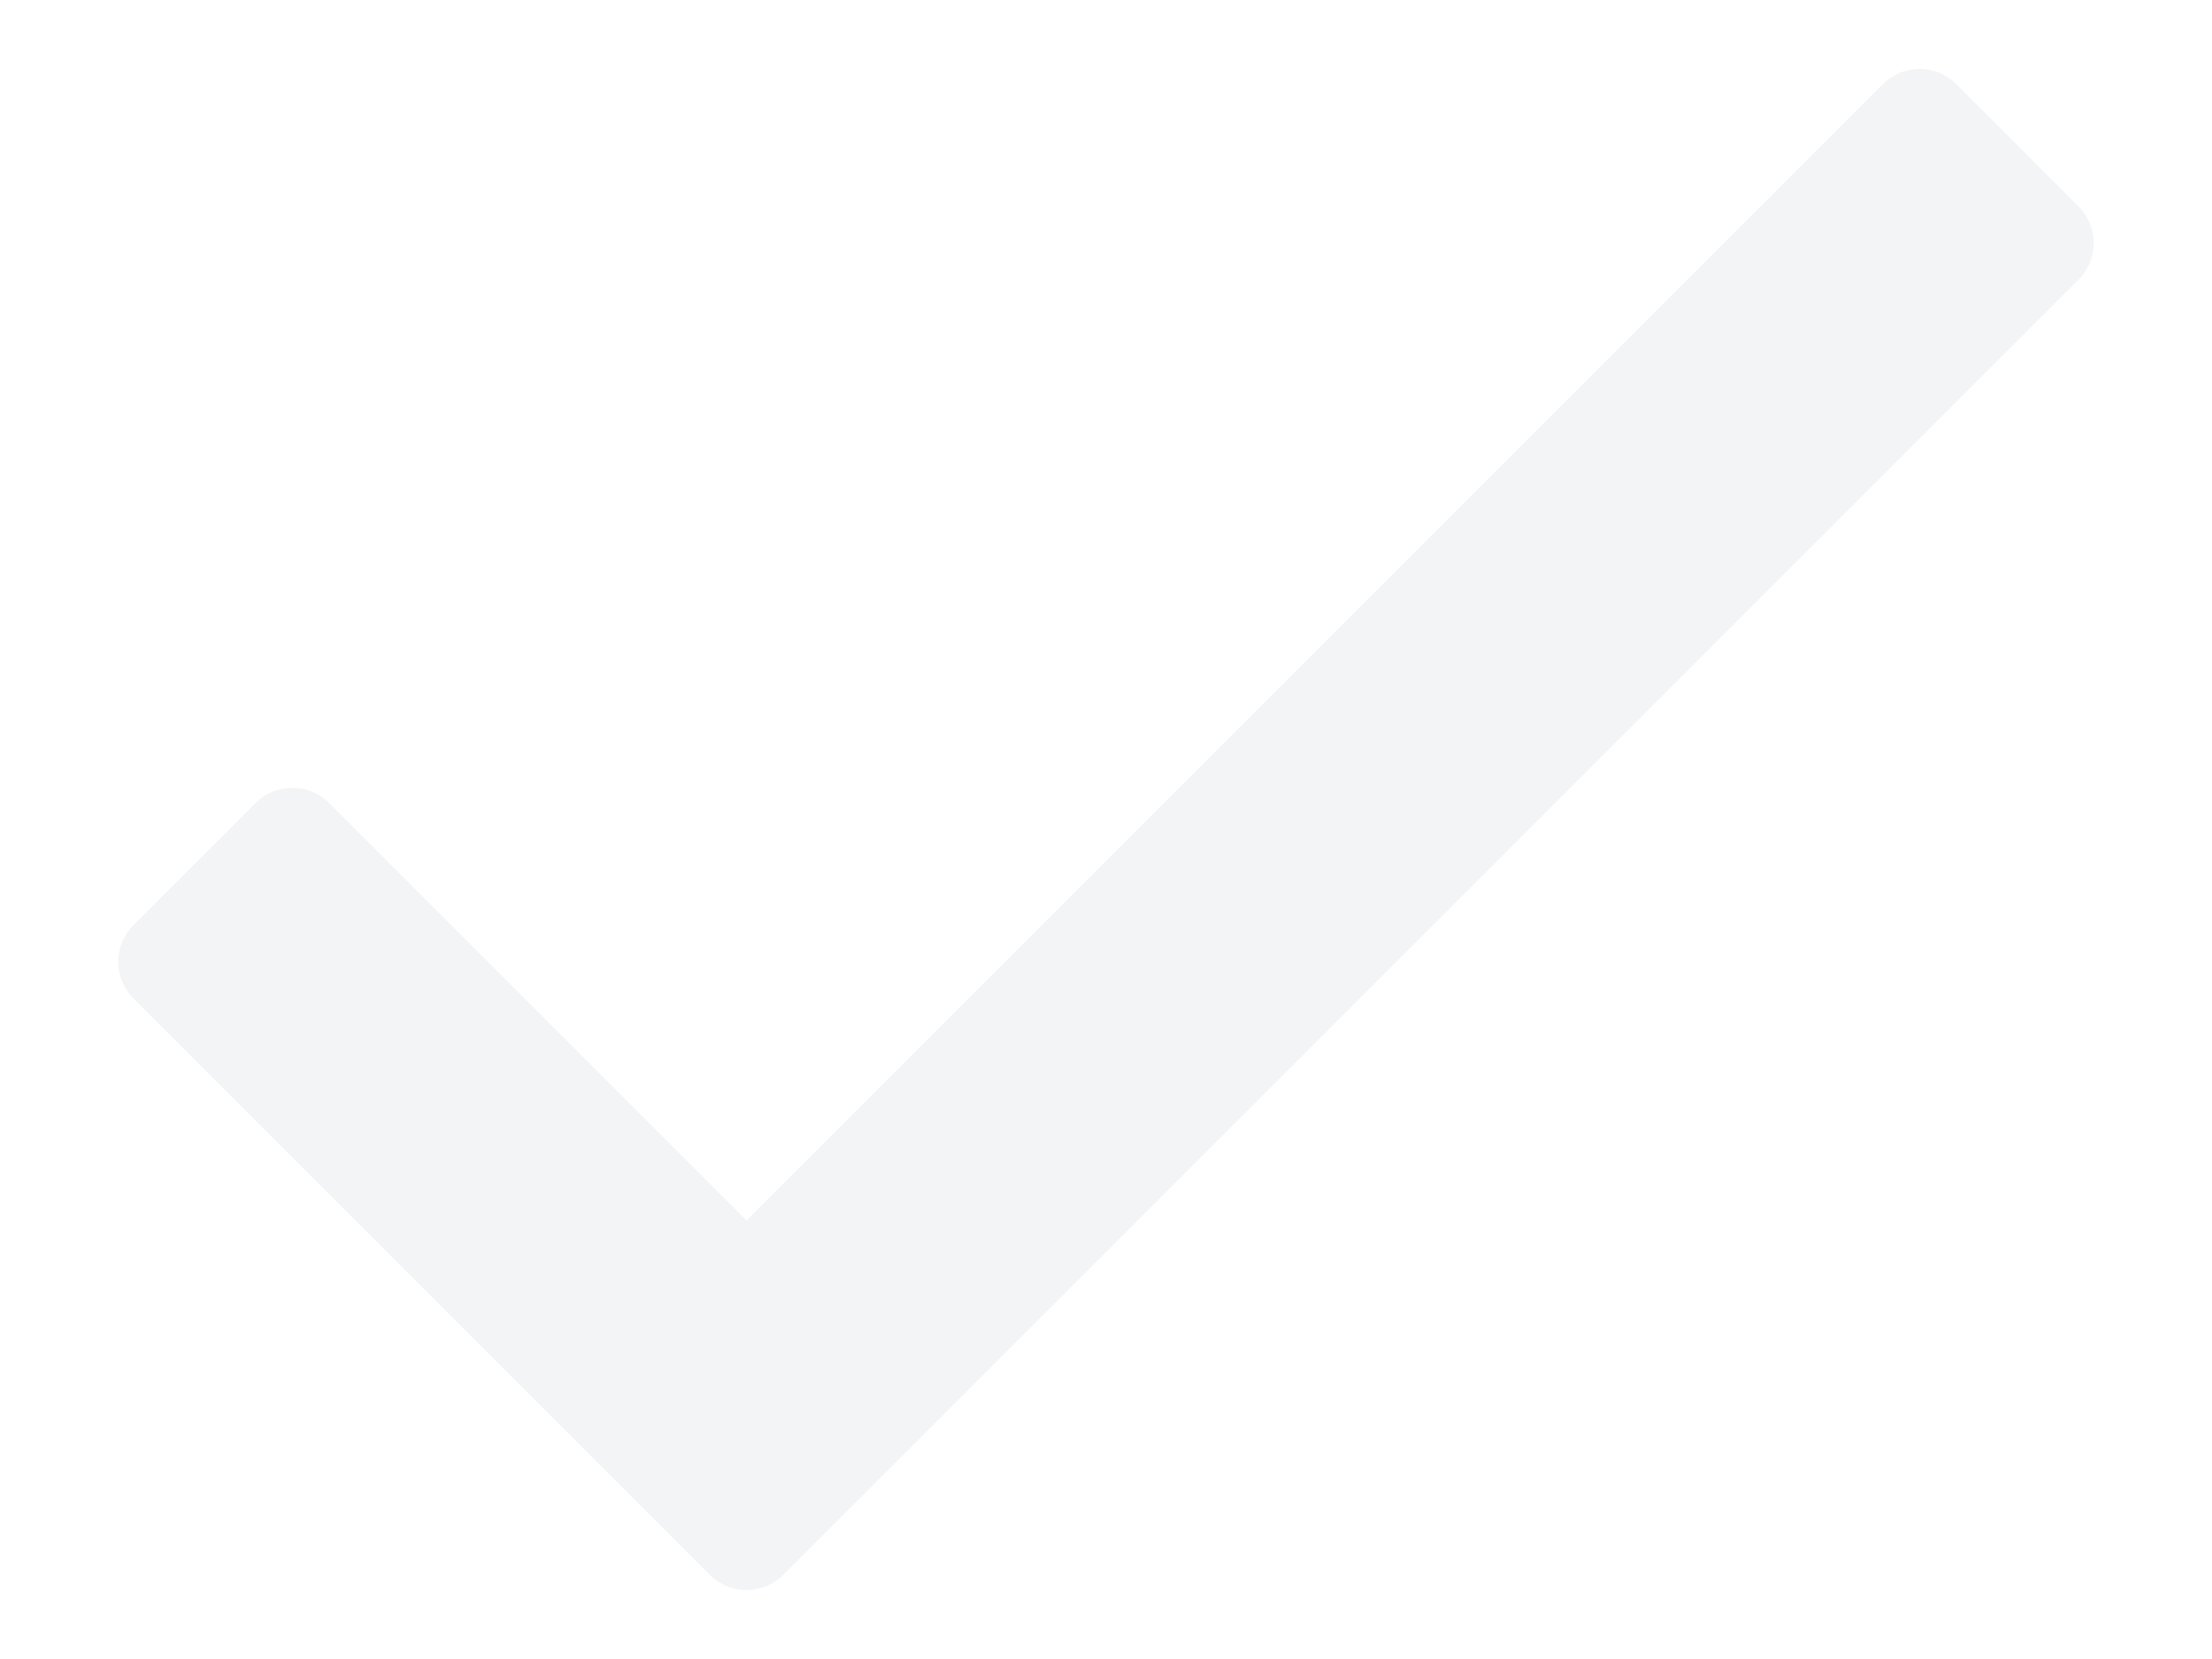
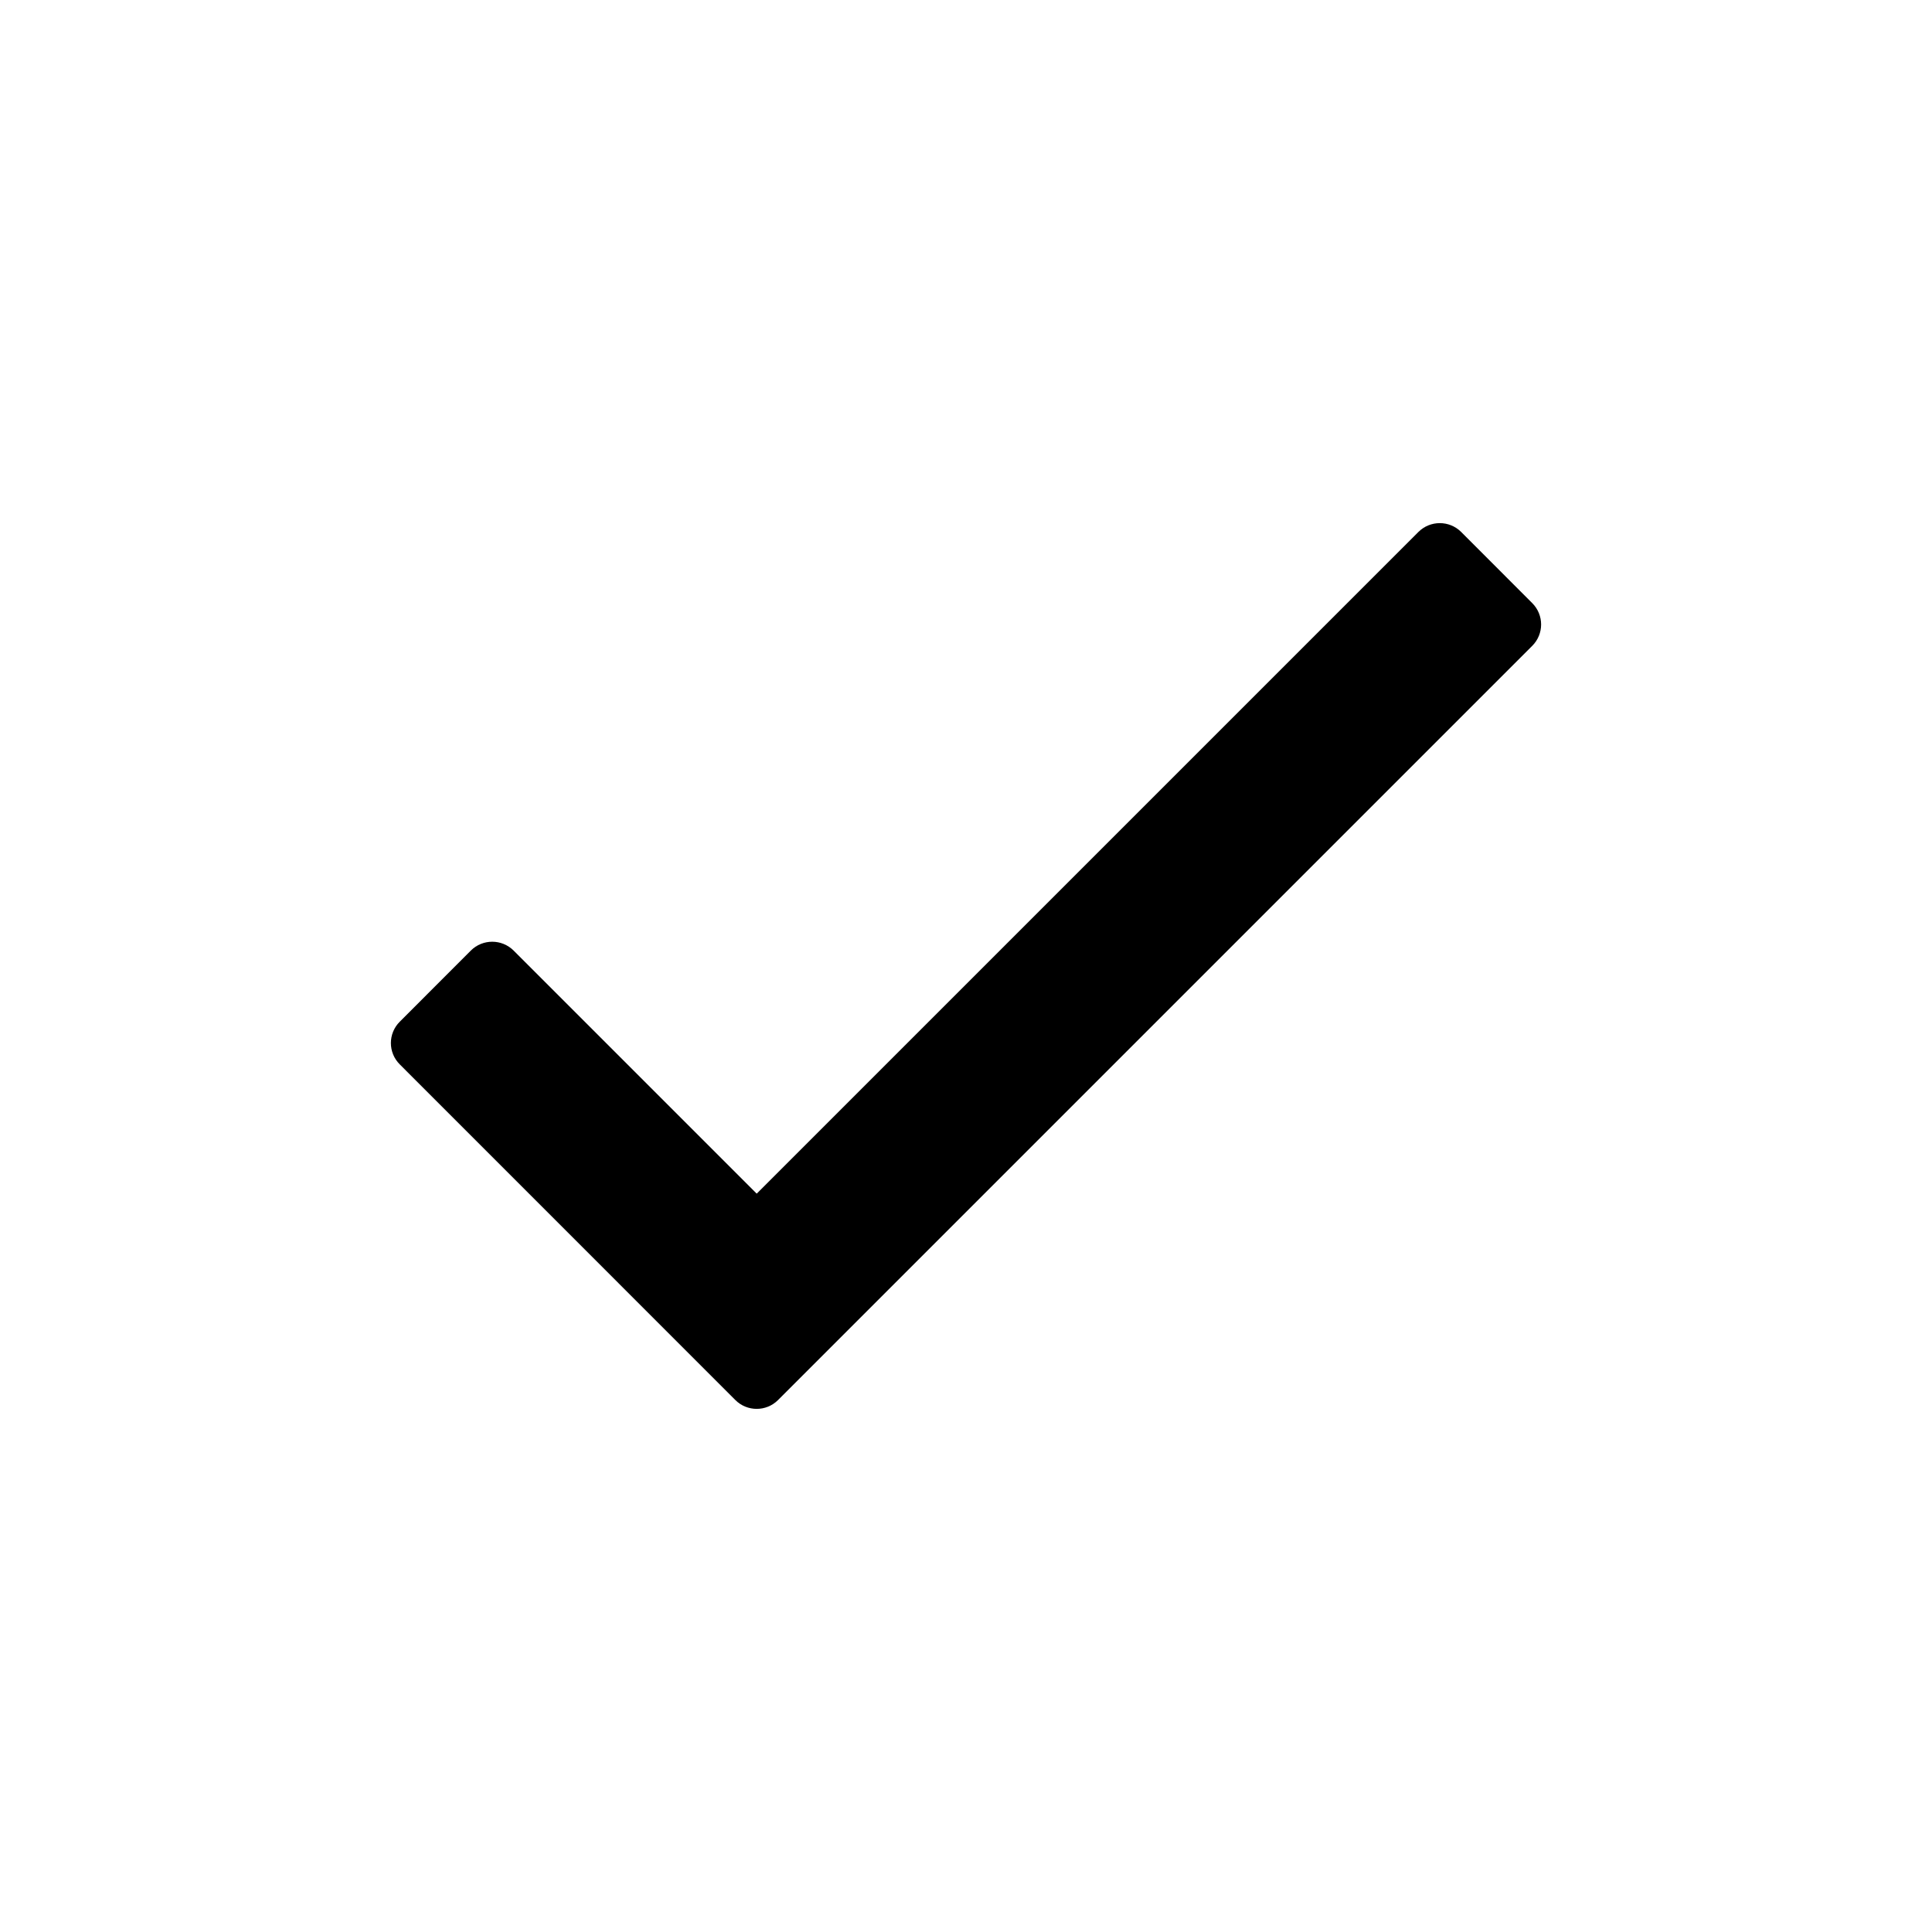
- <svg xmlns="http://www.w3.org/2000/svg" width="16" height="12" viewBox="0 0 16 12" fill="none">
-   <path d="M13.62 0.608L5.4 8.828L2.38 5.808C2.233 5.662 1.996 5.662 1.849 5.808L0.965 6.692C0.819 6.838 0.819 7.076 0.965 7.222L5.135 11.392C5.281 11.538 5.519 11.538 5.665 11.392L15.034 2.023C15.181 1.876 15.181 1.639 15.034 1.492L14.15 0.608C14.004 0.462 13.767 0.462 13.62 0.608Z" fill="#F3F4F6" />
+ <svg xmlns="http://www.w3.org/2000/svg" width="24" height="24" viewBox="0 0 24 24" fill="none">
+   <path d="M17.62 6.608L9.4 14.828L6.38 11.808C6.233 11.662 5.996 11.662 5.849 11.808L4.966 12.692C4.819 12.838 4.819 13.076 4.966 13.222L9.135 17.392C9.281 17.538 9.519 17.538 9.665 17.392L19.034 8.023C19.181 7.876 19.181 7.639 19.034 7.492L18.151 6.608C18.004 6.462 17.767 6.462 17.62 6.608Z" fill="currentColor" />
</svg>
